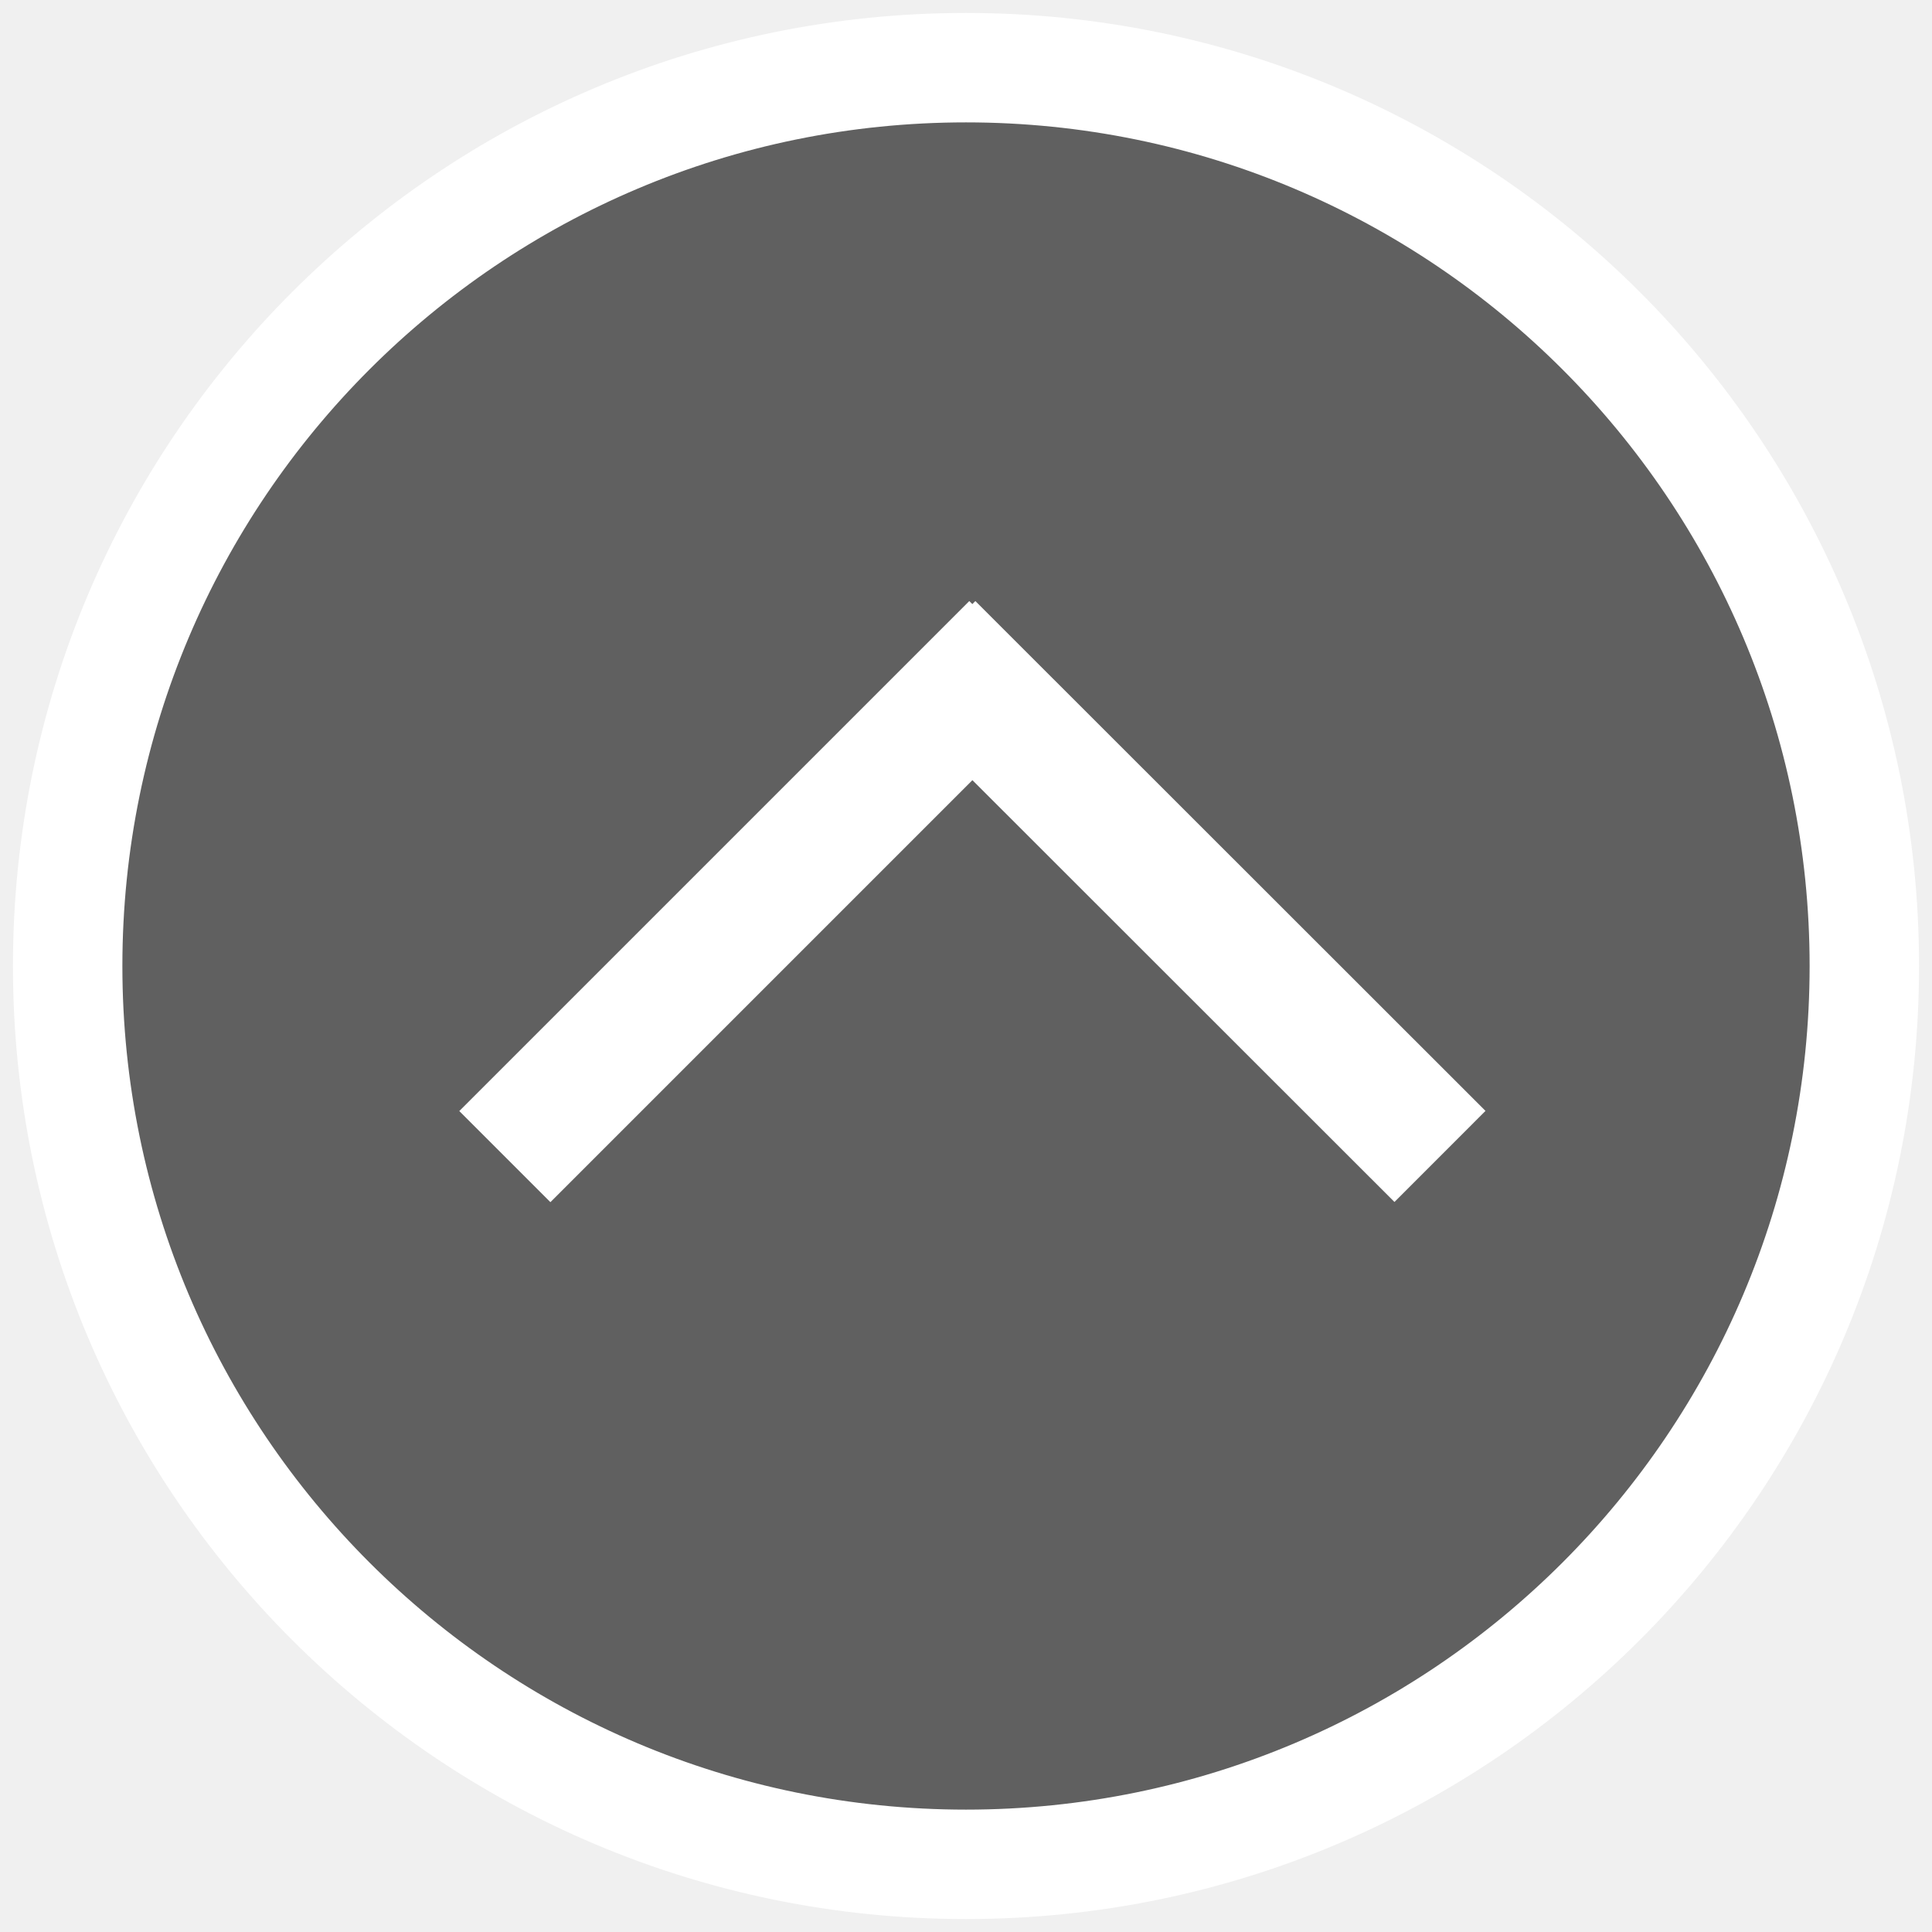
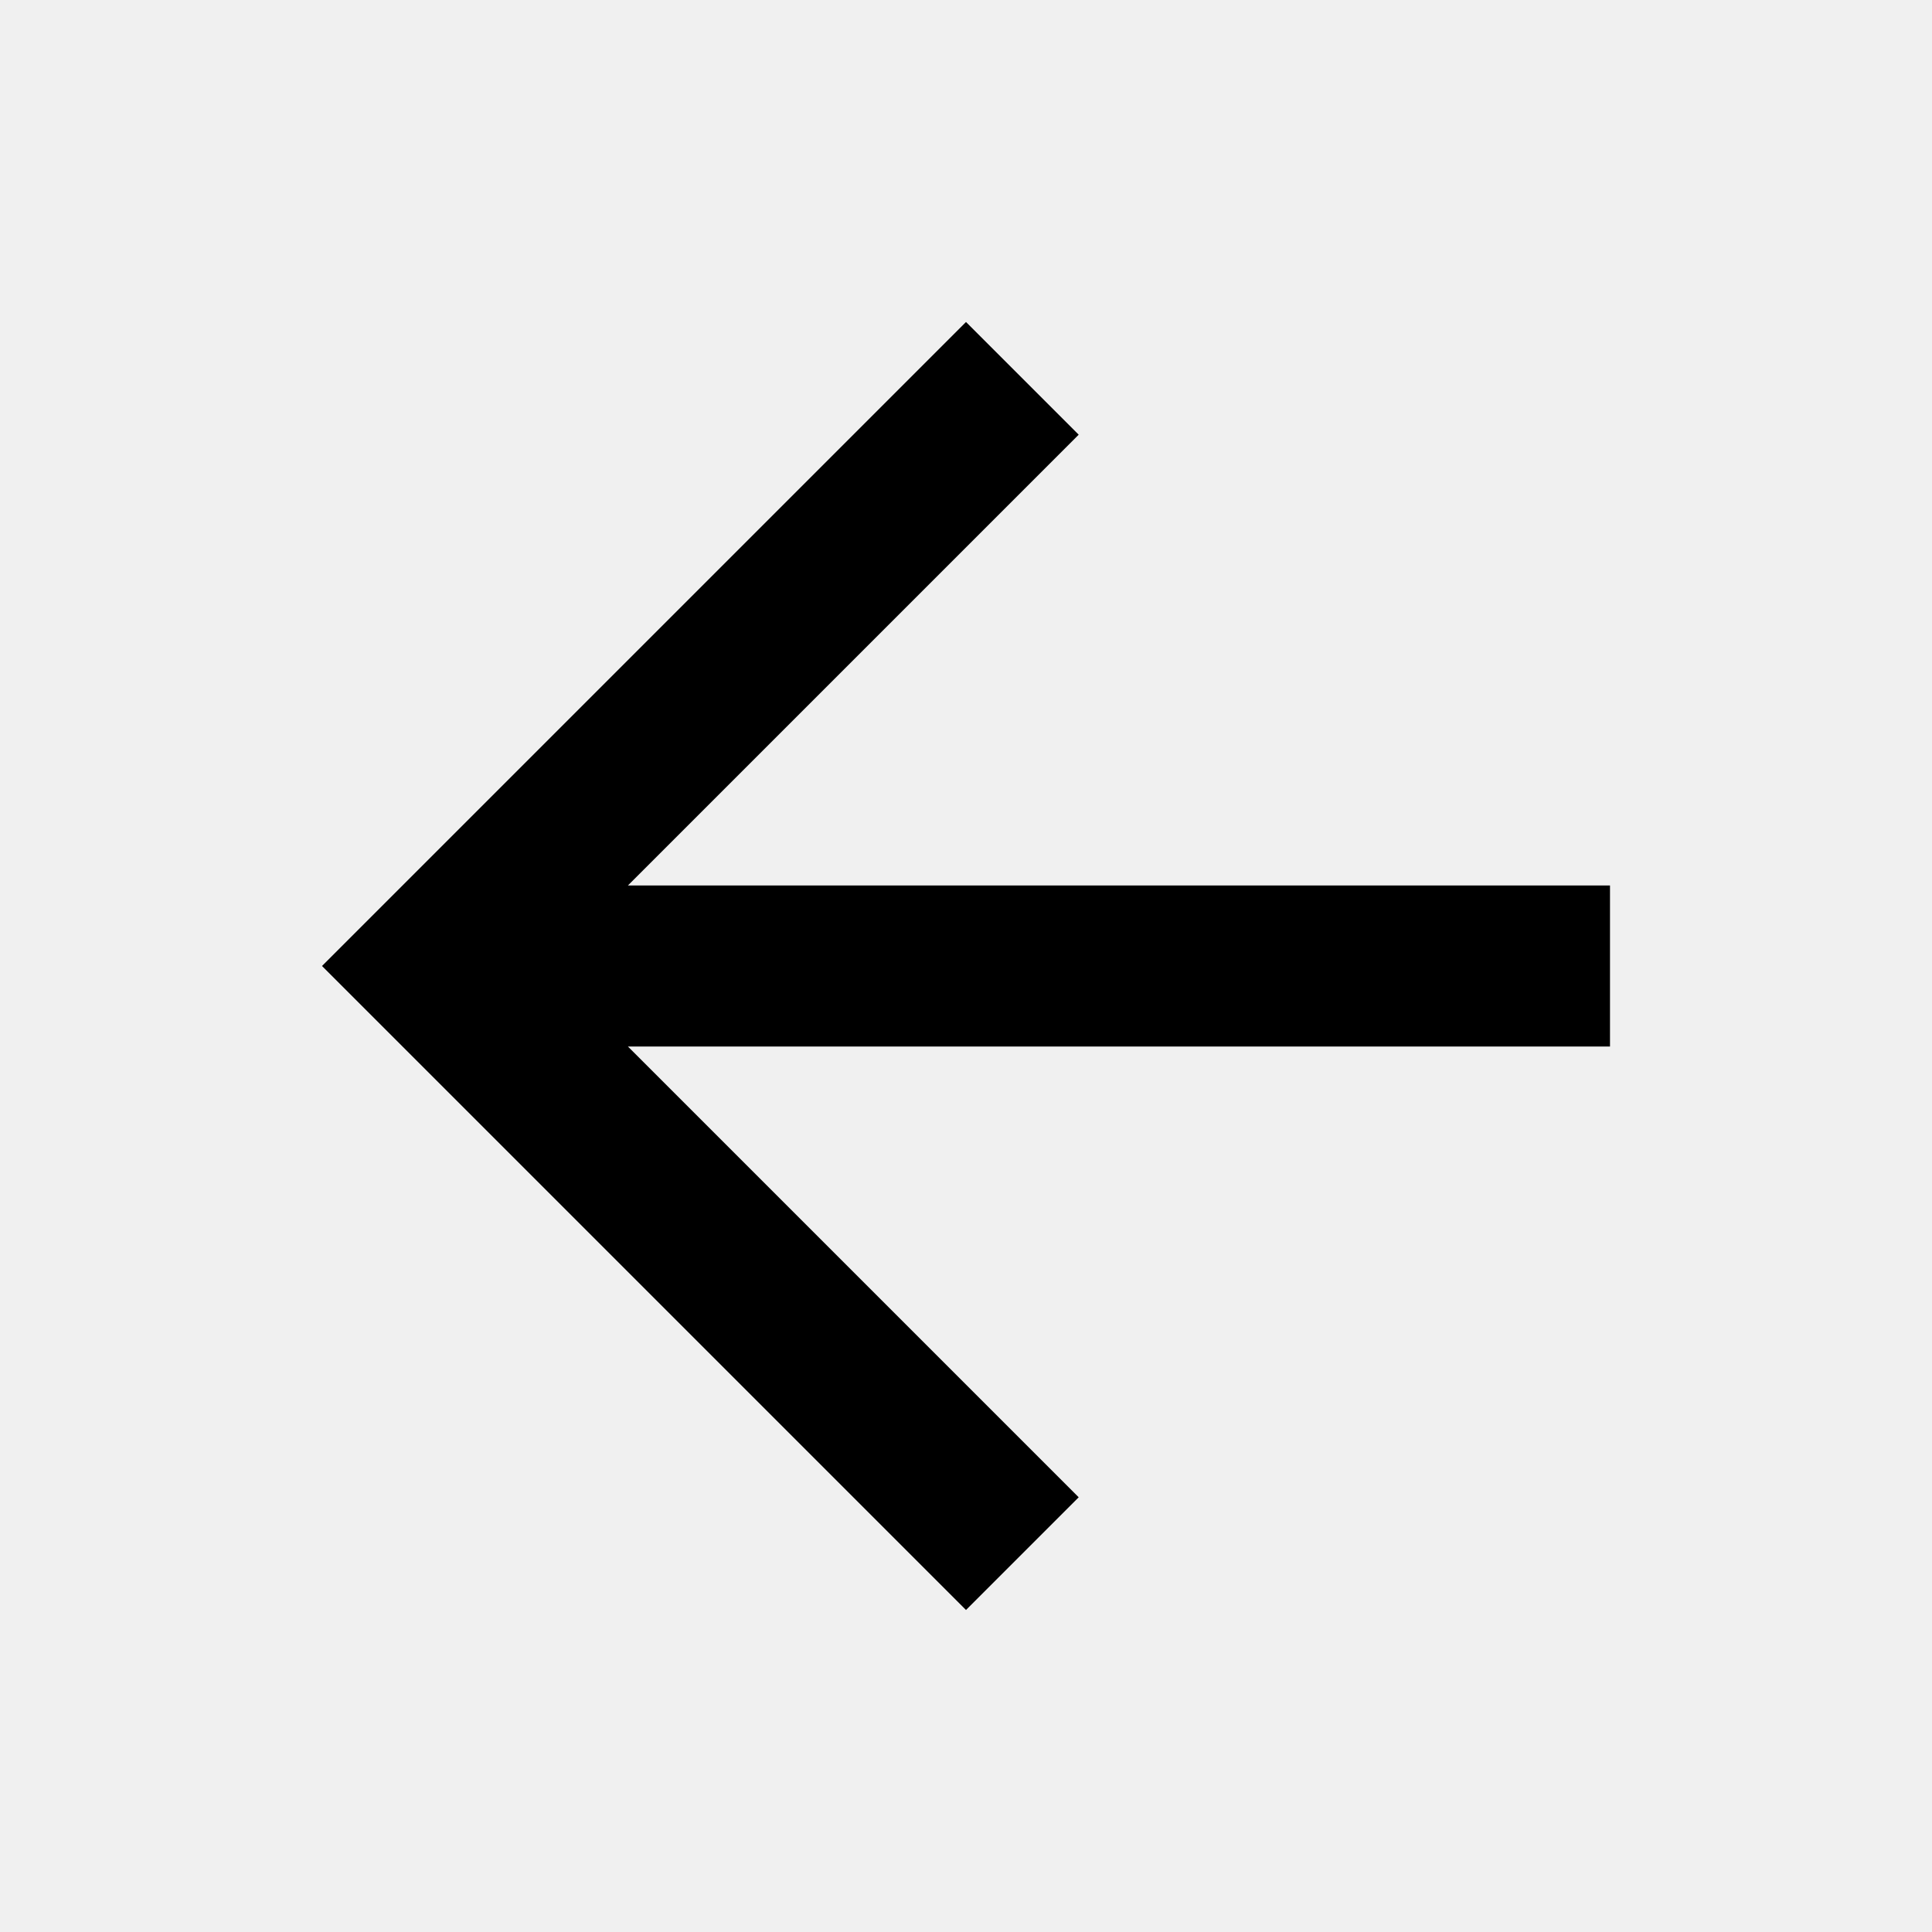
- <svg xmlns="http://www.w3.org/2000/svg" version="1.1" x="0px" y="0px" width="21.186px" height="21.186px" viewBox="0 0 21.186 21.186" enable-background="new 0 0 21.186 21.186" xml:space="preserve">
-   <g id="Layer_5" display="none">
-     <rect x="12.856" y="0.142" display="inline" width="8.188" height="13.875" />
-   </g>
-   <g id="Black_1_" opacity="0.6" enable-background="new    ">
-     <g id="Black">
-       <g>
-         <circle cx="10.593" cy="10.593" r="10.027" />
-       </g>
-     </g>
-   </g>
-   <g id="Circle_1_" enable-background="new    ">
-     <g id="Circle">
-       <g>
-         <path fill-rule="evenodd" clip-rule="evenodd" fill="#FFFFFF" d="M10.593,0.142c-5.772,0-10.451,4.679-10.451,10.451     c0,5.772,4.679,10.451,10.451,10.451c5.772,0,10.451-4.679,10.451-10.451C21.044,4.821,16.365,0.142,10.593,0.142z      M10.593,19.844c-5.109,0-9.251-4.142-9.251-9.251s4.142-9.251,9.251-9.251s9.251,4.142,9.251,9.251S15.702,19.844,10.593,19.844     z" />
-       </g>
-     </g>
-   </g>
-   <g id="Arrow_1_" enable-background="new    ">
-     <g id="Arrow">
-       <g>
-         <rect x="4.378" y="9.18" transform="matrix(0.7071 -0.7071 0.7071 0.7071 -4.5503 8.7881)" fill="#FFFFFF" width="7.909" height="1.413" />
-       </g>
-     </g>
-   </g>
-   <g id="Arrow_copy_1_" enable-background="new    ">
-     <g id="Arrow_copy">
-       <g>
-         <rect x="12.288" y="5.932" transform="matrix(0.7069 -0.7073 0.7073 0.7069 -3.1846 12.0878)" fill="#FFFFFF" width="1.412" height="7.909" />
-       </g>
-     </g>
+ <svg xmlns="http://www.w3.org/2000/svg" viewBox="0 0 24 24" style="pointer-events: none; display: block;">
+   <g id="arrow-back">
+     <path d="M20,11H7.8l5.6-5.6L12,4l-8,8l8,8l1.4-1.4L7.8,13H20V11z" />
  </g>
</svg>
